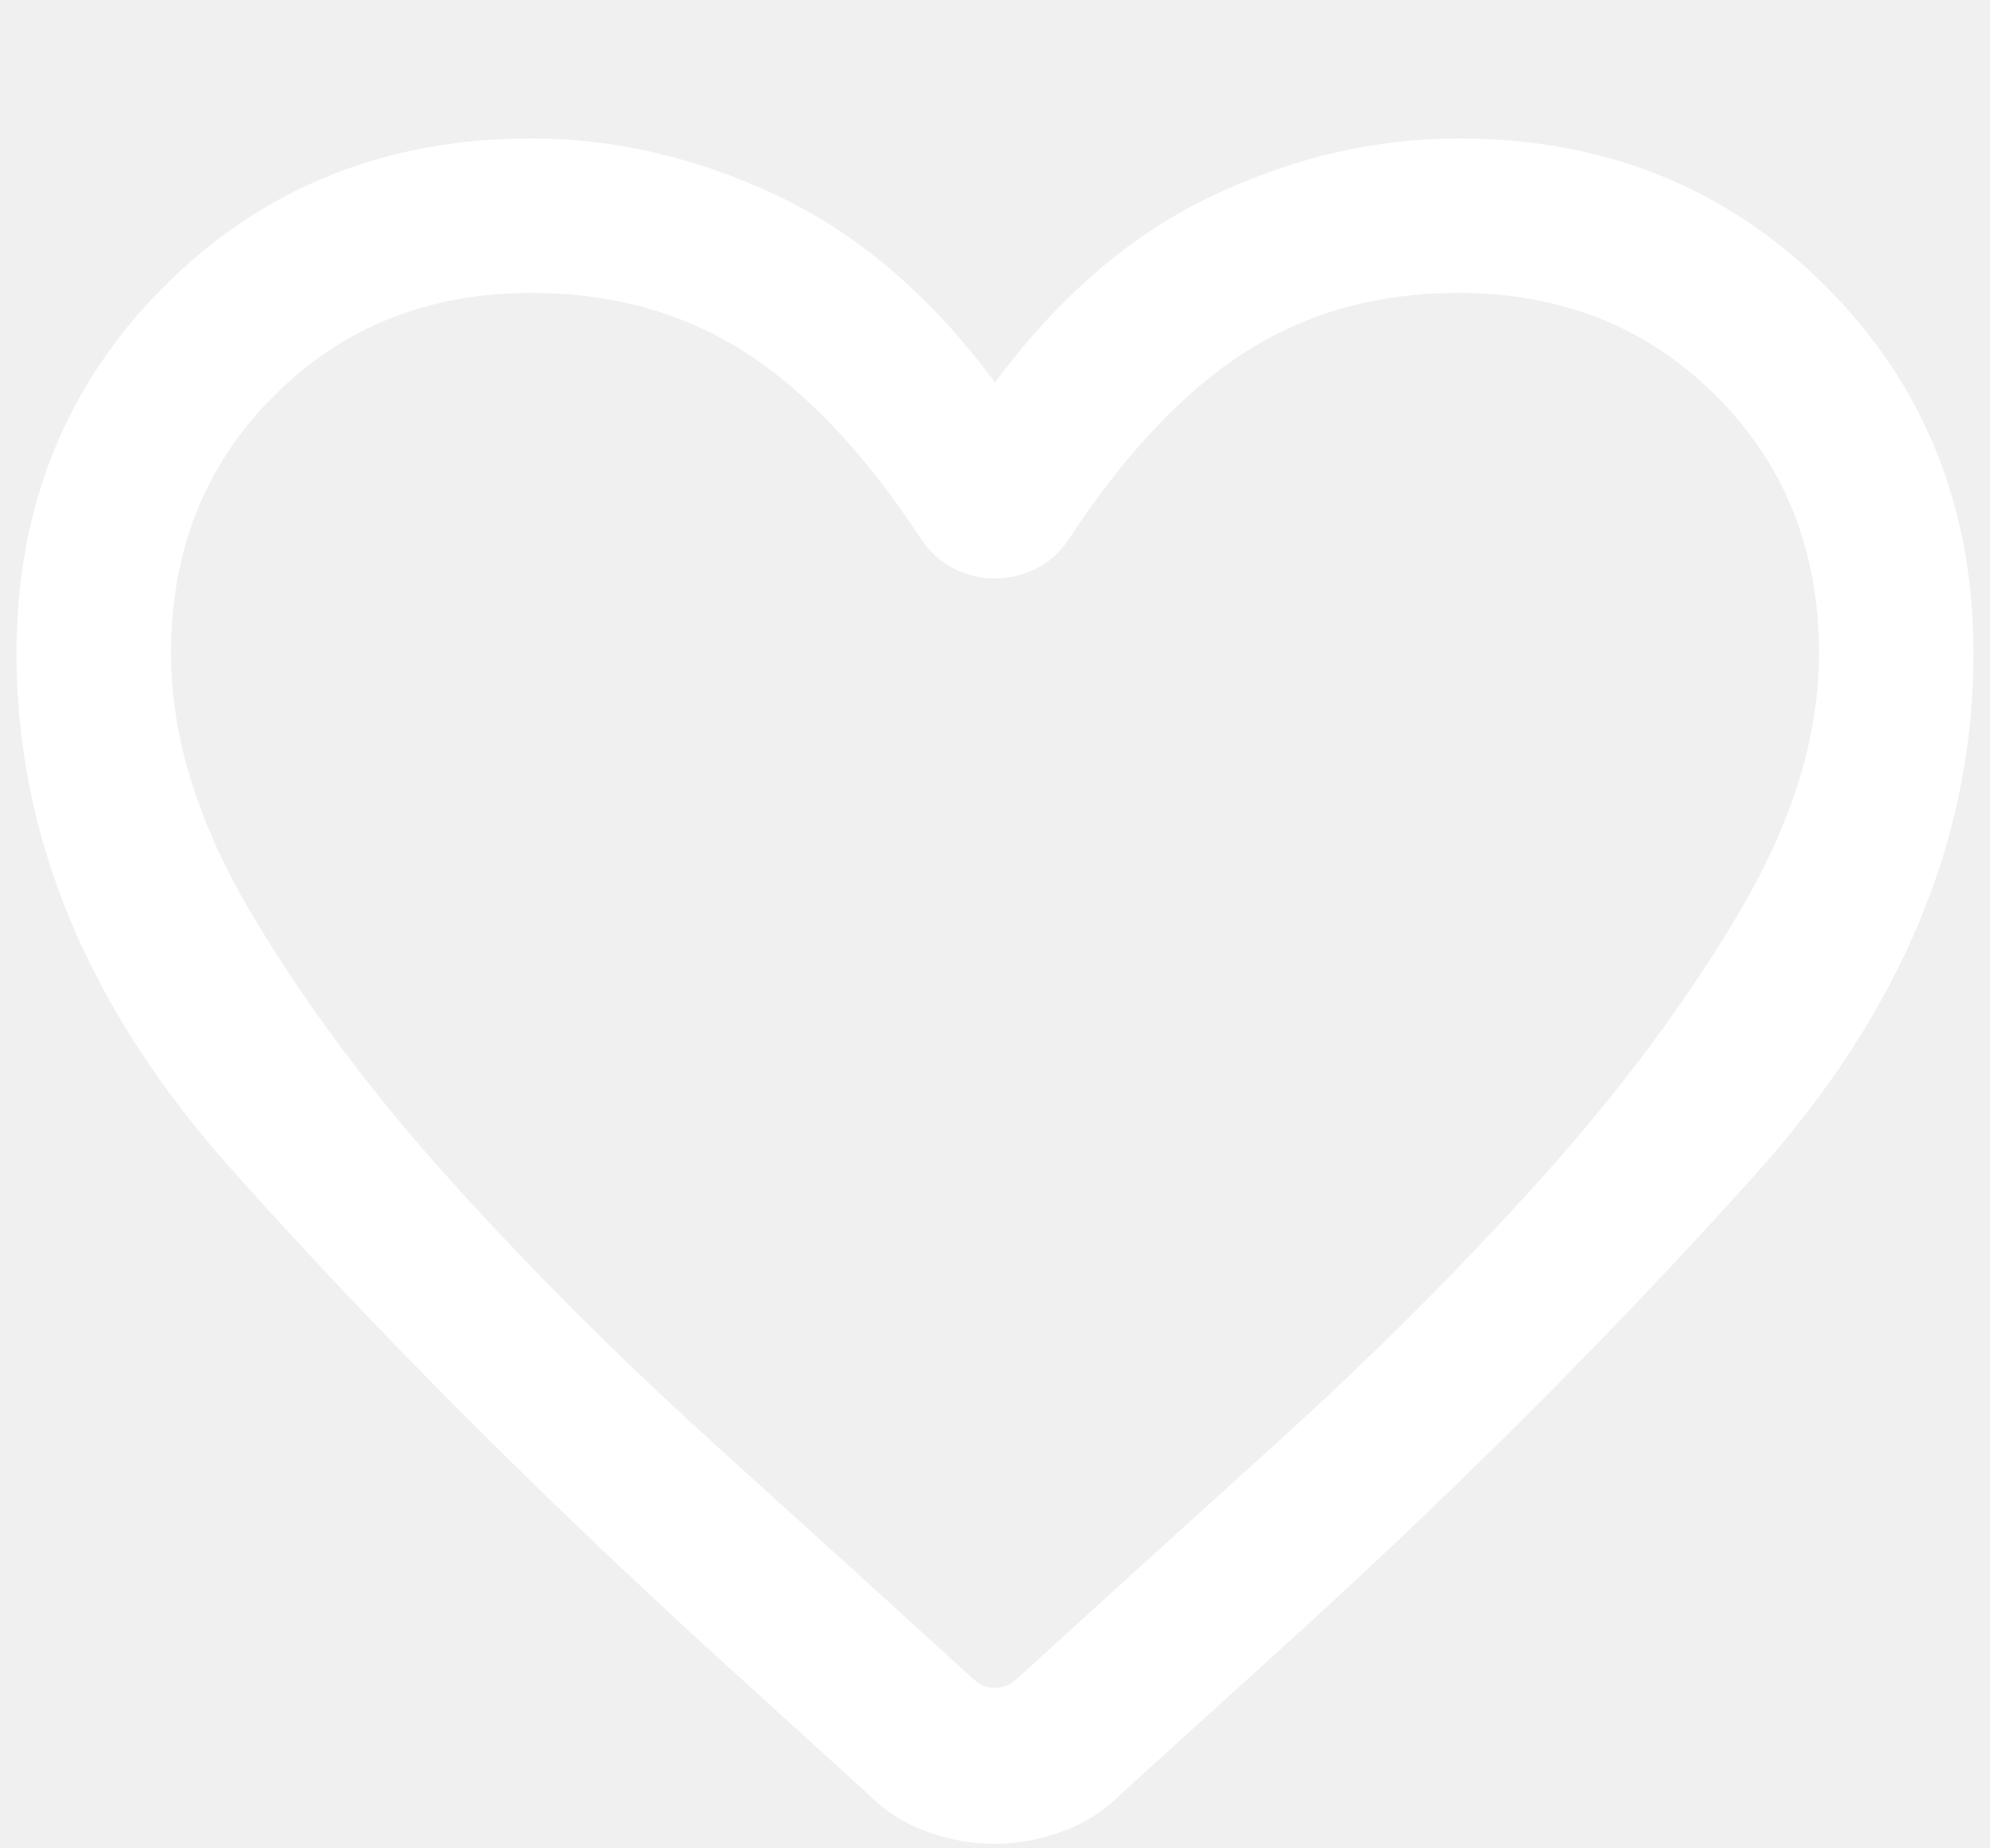
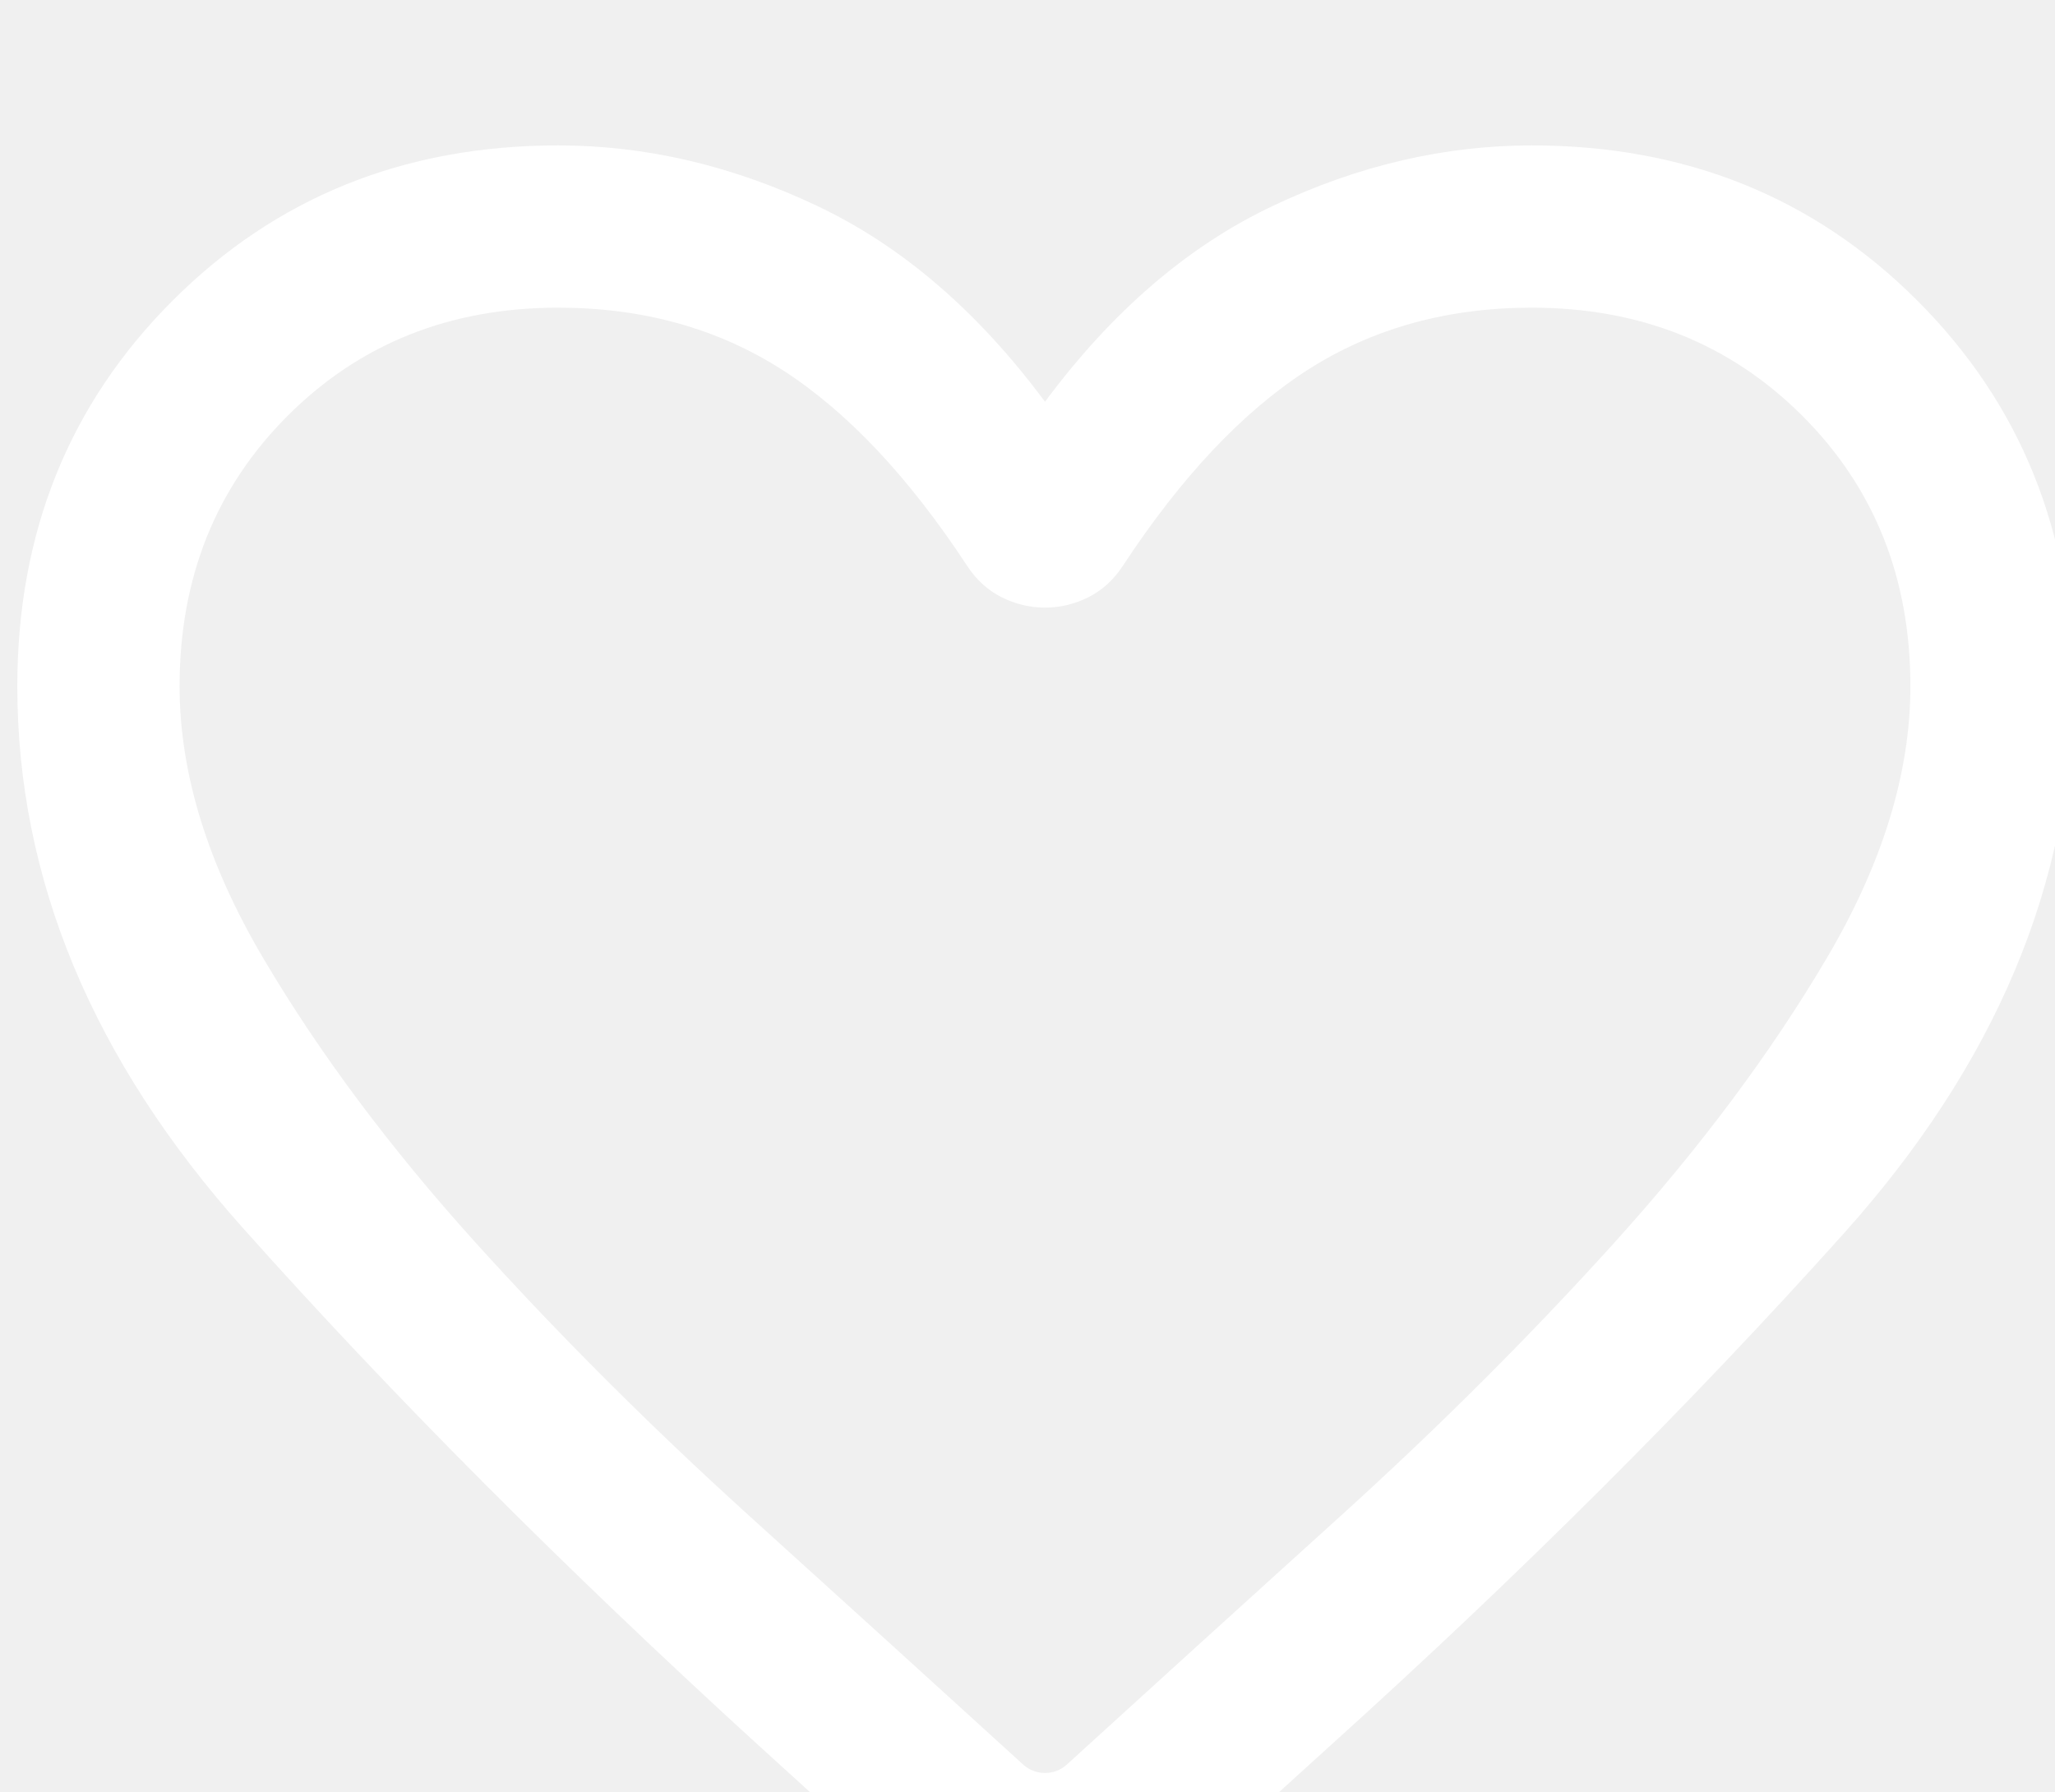
- <svg xmlns="http://www.w3.org/2000/svg" viewBox="0 0 14 13" fill="none">
+ <svg xmlns="http://www.w3.org/2000/svg" fill="none">
  <path d="M6.993 12.974C6.838 12.974 6.682 12.946 6.526 12.89C6.369 12.834 6.231 12.747 6.112 12.628L5.071 11.682C3.787 10.51 2.639 9.36 1.63 8.229C0.62 7.099 0.116 5.888 0.116 4.597C0.116 3.569 0.462 2.708 1.156 2.014C1.85 1.32 2.711 0.974 3.739 0.974C4.323 0.974 4.901 1.108 5.471 1.378C6.041 1.647 6.55 2.085 7 2.691C7.45 2.085 7.959 1.647 8.529 1.378C9.099 1.108 9.677 0.974 10.261 0.974C11.289 0.974 12.15 1.32 12.844 2.014C13.537 2.708 13.884 3.569 13.884 4.597C13.884 5.902 13.371 7.127 12.344 8.27C11.318 9.413 10.173 10.554 8.911 11.693L7.881 12.628C7.762 12.747 7.623 12.834 7.464 12.89C7.305 12.946 7.148 12.974 6.993 12.974ZM6.479 3.791C6.087 3.194 5.674 2.756 5.241 2.478C4.807 2.2 4.307 2.061 3.739 2.061C3.014 2.061 2.41 2.302 1.927 2.785C1.444 3.268 1.203 3.872 1.203 4.597C1.203 5.178 1.39 5.787 1.765 6.421C2.14 7.056 2.611 7.686 3.177 8.314C3.743 8.941 4.356 9.553 5.017 10.152C5.678 10.75 6.29 11.306 6.854 11.82C6.895 11.857 6.944 11.876 7 11.876C7.056 11.876 7.105 11.857 7.146 11.82C7.71 11.306 8.322 10.75 8.983 10.152C9.644 9.553 10.257 8.941 10.823 8.314C11.389 7.686 11.86 7.056 12.235 6.421C12.61 5.787 12.797 5.178 12.797 4.597C12.797 3.872 12.556 3.268 12.073 2.785C11.589 2.302 10.986 2.061 10.261 2.061C9.693 2.061 9.193 2.2 8.759 2.478C8.326 2.756 7.913 3.194 7.521 3.791C7.46 3.884 7.383 3.954 7.29 4.001C7.197 4.047 7.1 4.07 7 4.07C6.9 4.07 6.803 4.047 6.71 4.001C6.617 3.954 6.54 3.884 6.479 3.791Z" fill="white" />
</svg>
